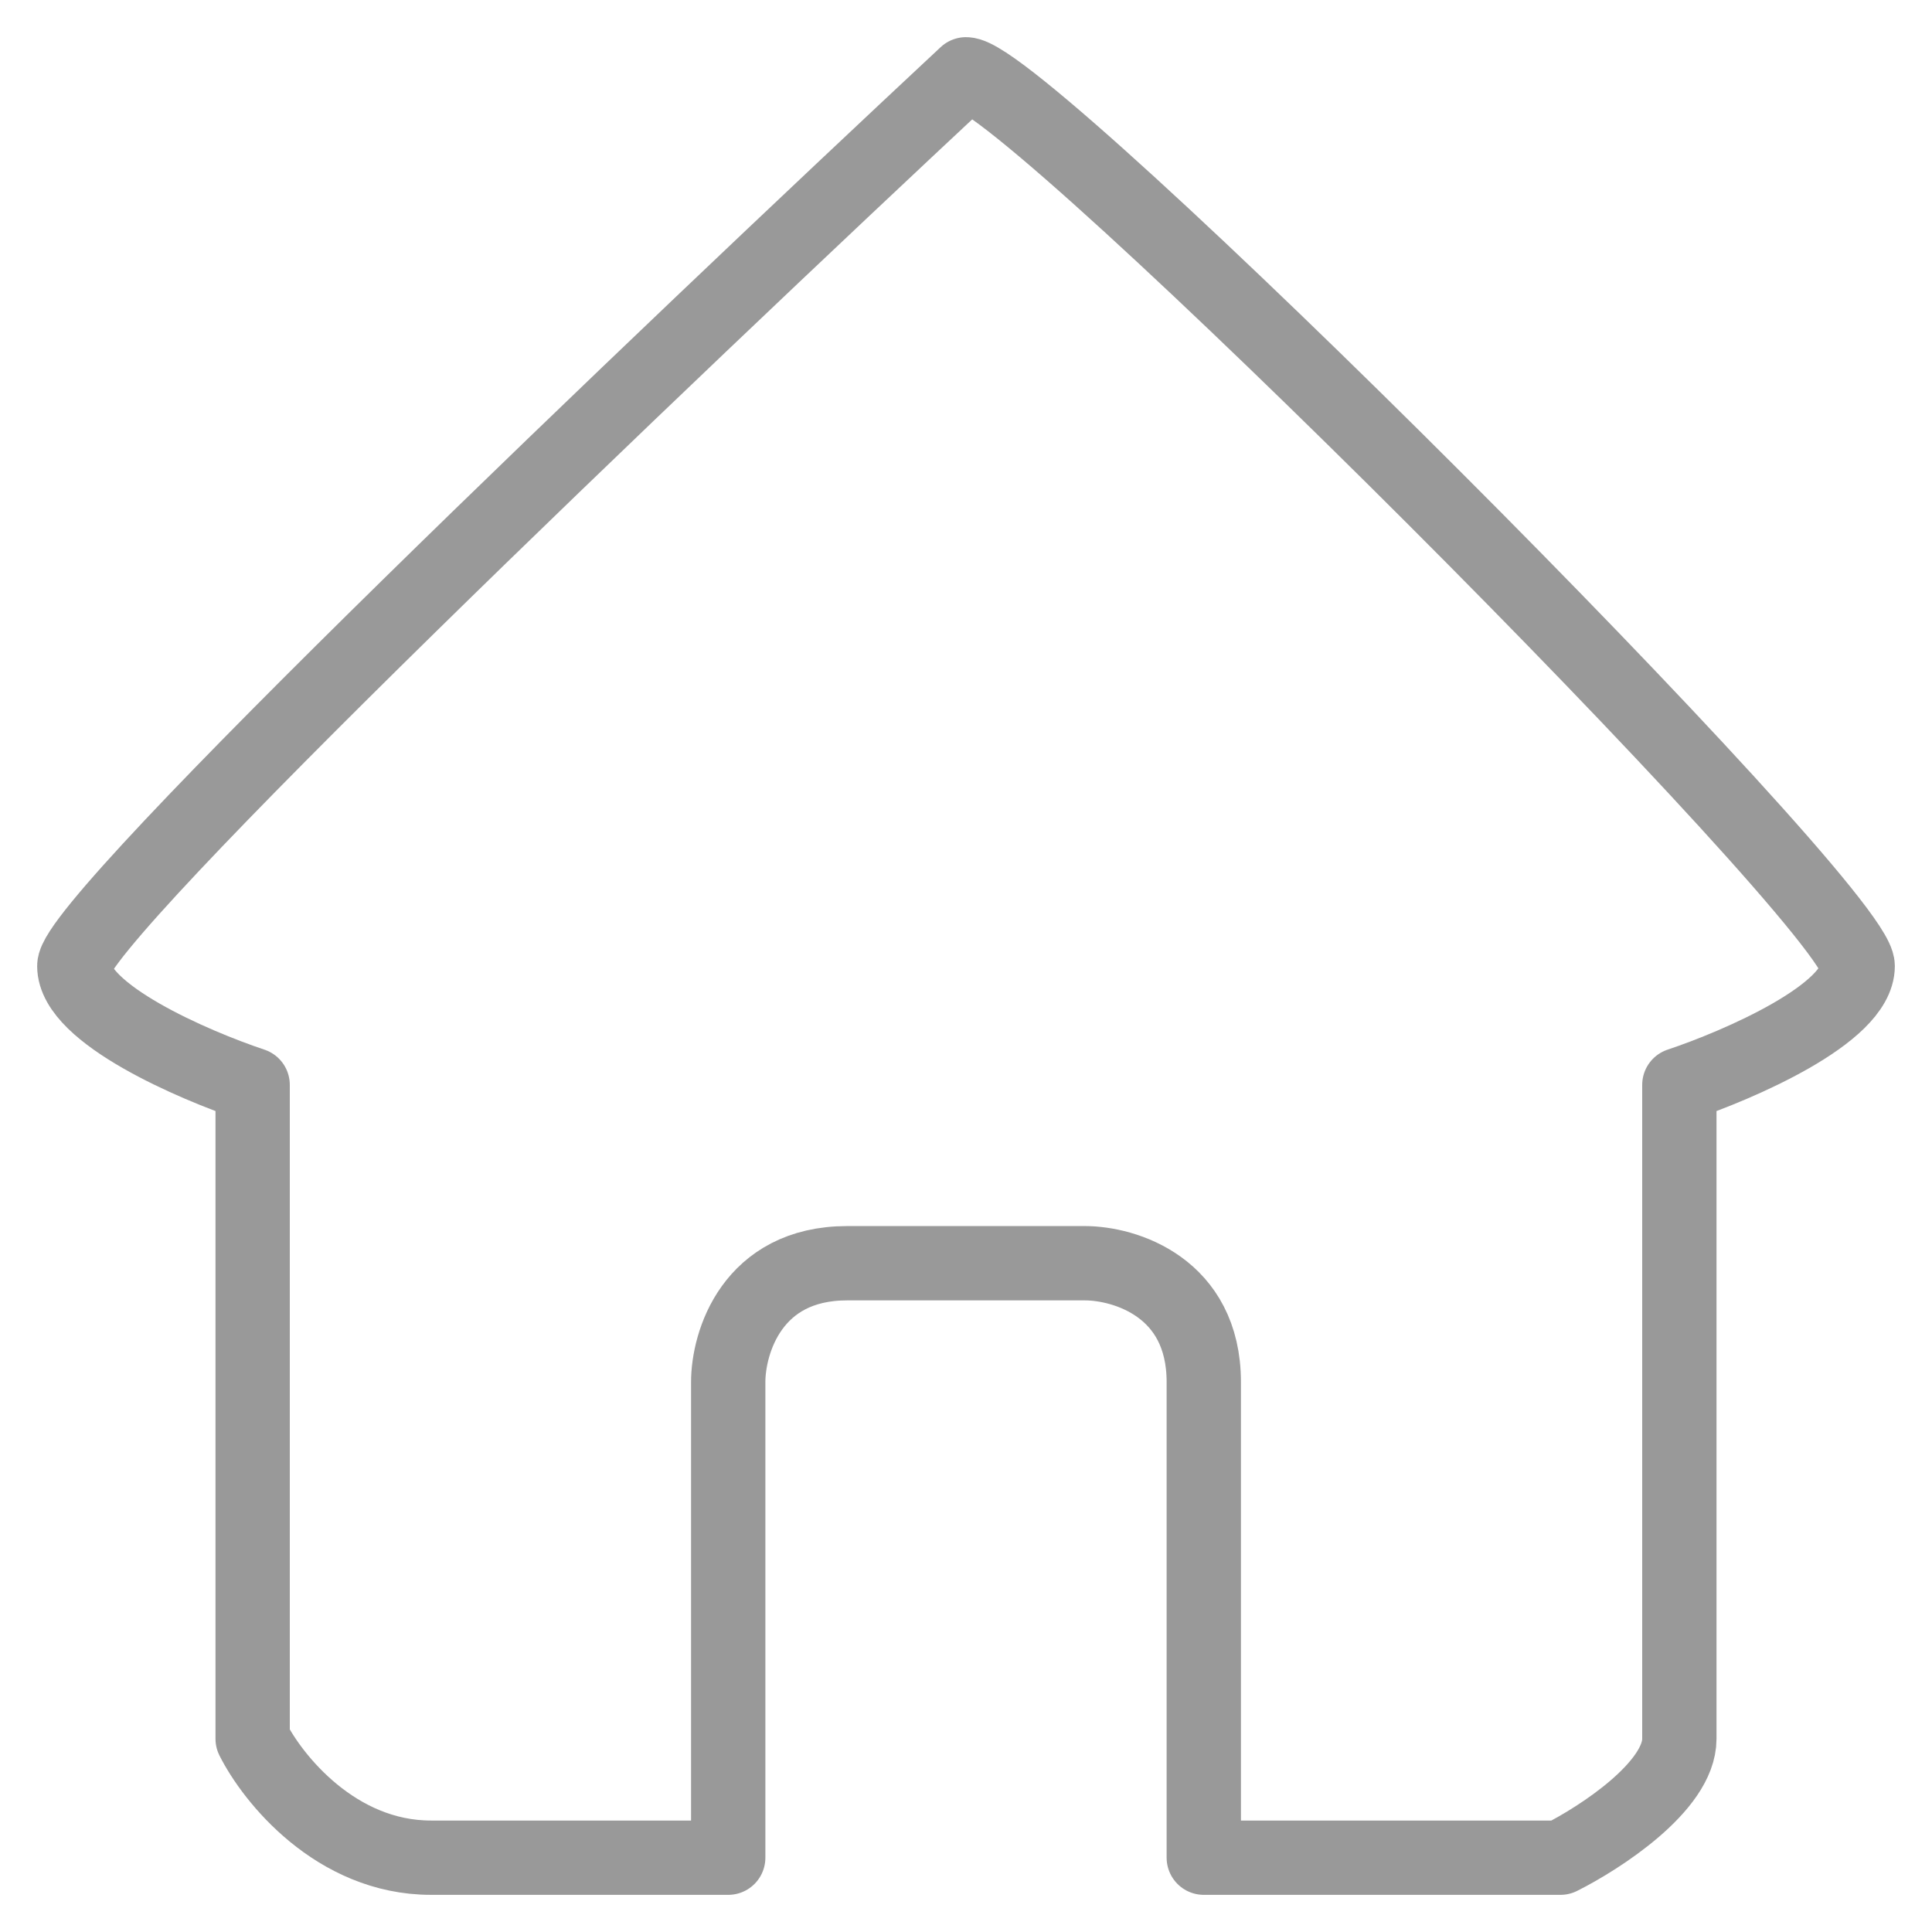
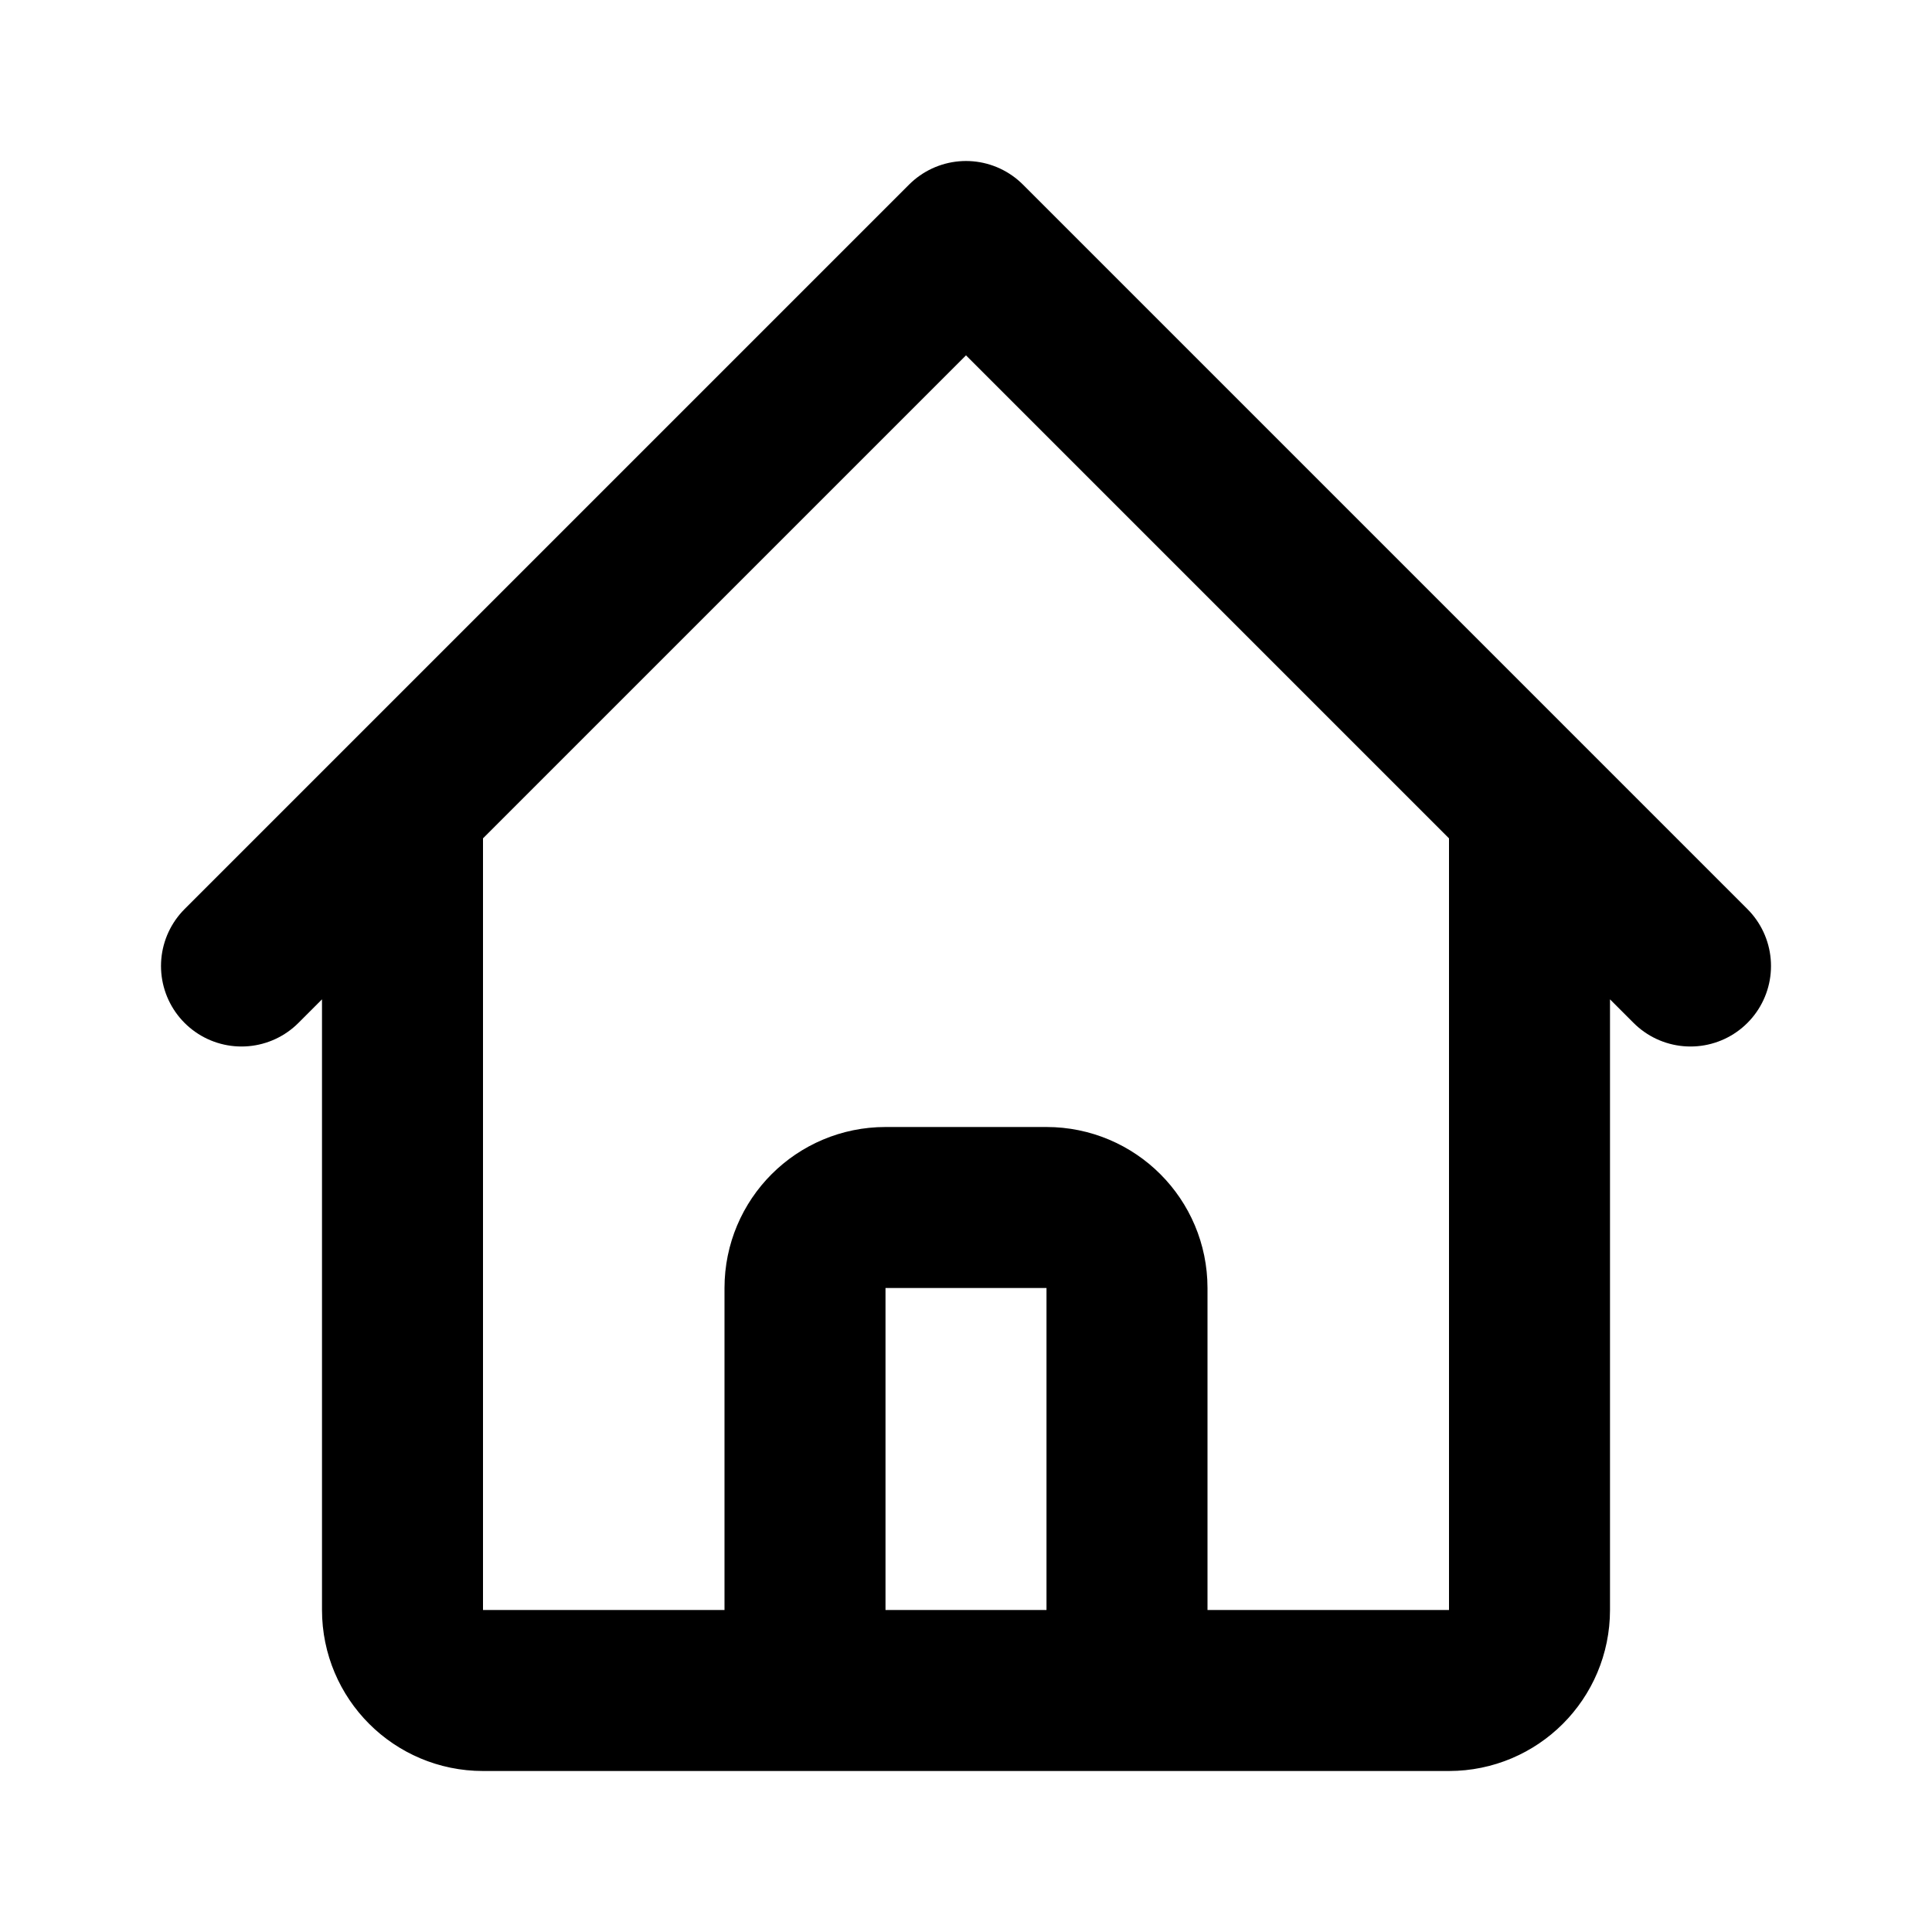
- <svg xmlns="http://www.w3.org/2000/svg" width="26" height="26" viewBox="0 0 26 26" fill="none">
-   <path d="M1 13C1 12.36 9 4.733 13 1C13.8 1 25 12.2 25 13C25 13.64 23.4 14.333 22.6 14.6V23.4C22.6 24.04 21.533 24.733 21 25H16.2V18.6C16.2 17.32 15.133 17 14.6 17H11.4C10.12 17 9.8 18.067 9.8 18.6V25H5.8C4.52 25 3.667 23.933 3.4 23.4V14.6C2.6 14.333 1 13.64 1 13Z" stroke="#999999" stroke-linejoin="round" />
+ <svg xmlns="http://www.w3.org/2000/svg" class="h-6 w-6" fill="none" viewBox="0 0 24 24" stroke="currentColor" stroke-width="2">
+   <path stroke-linecap="round" stroke-linejoin="round" d="M3 12l2-2m0 0l7-7 7 7M5 10v10a1 1 0 001 1h3m10-11l2 2m-2-2v10a1 1 0 01-1 1h-3m-6 0a1 1 0 001-1v-4a1 1 0 011-1h2a1 1 0 011 1v4a1 1 0 001 1m-6 0h6" />
</svg>
